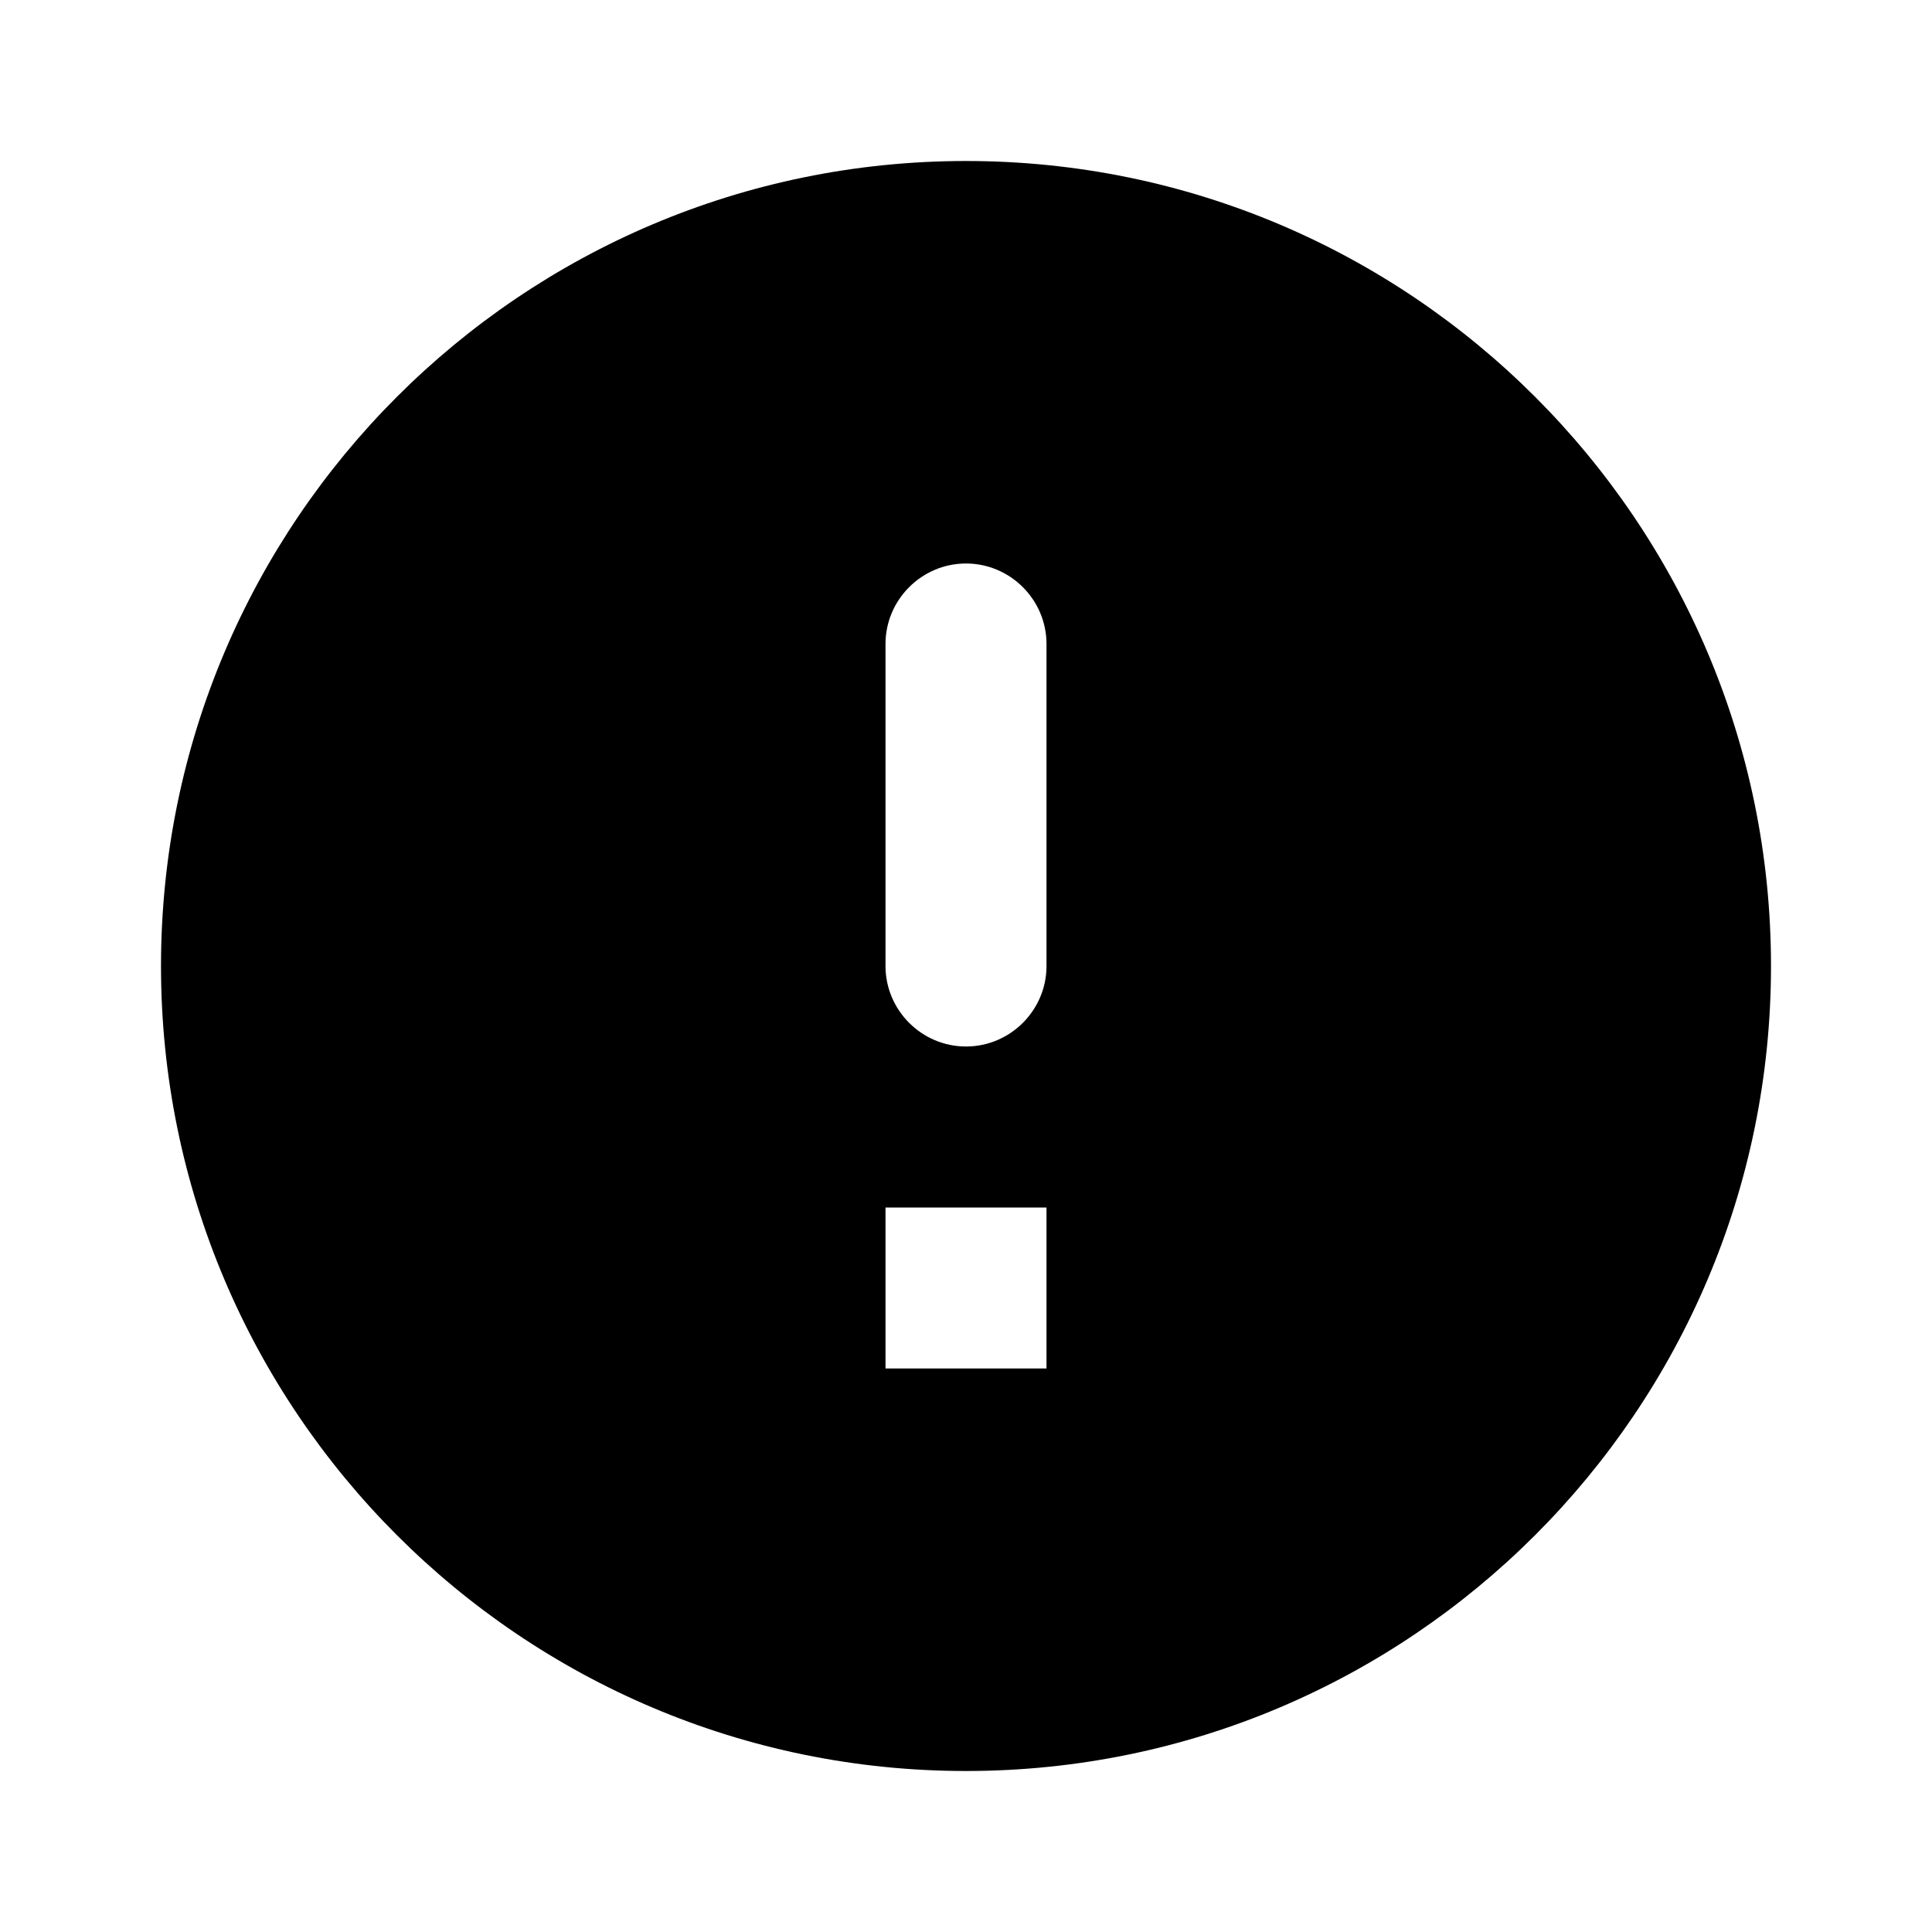
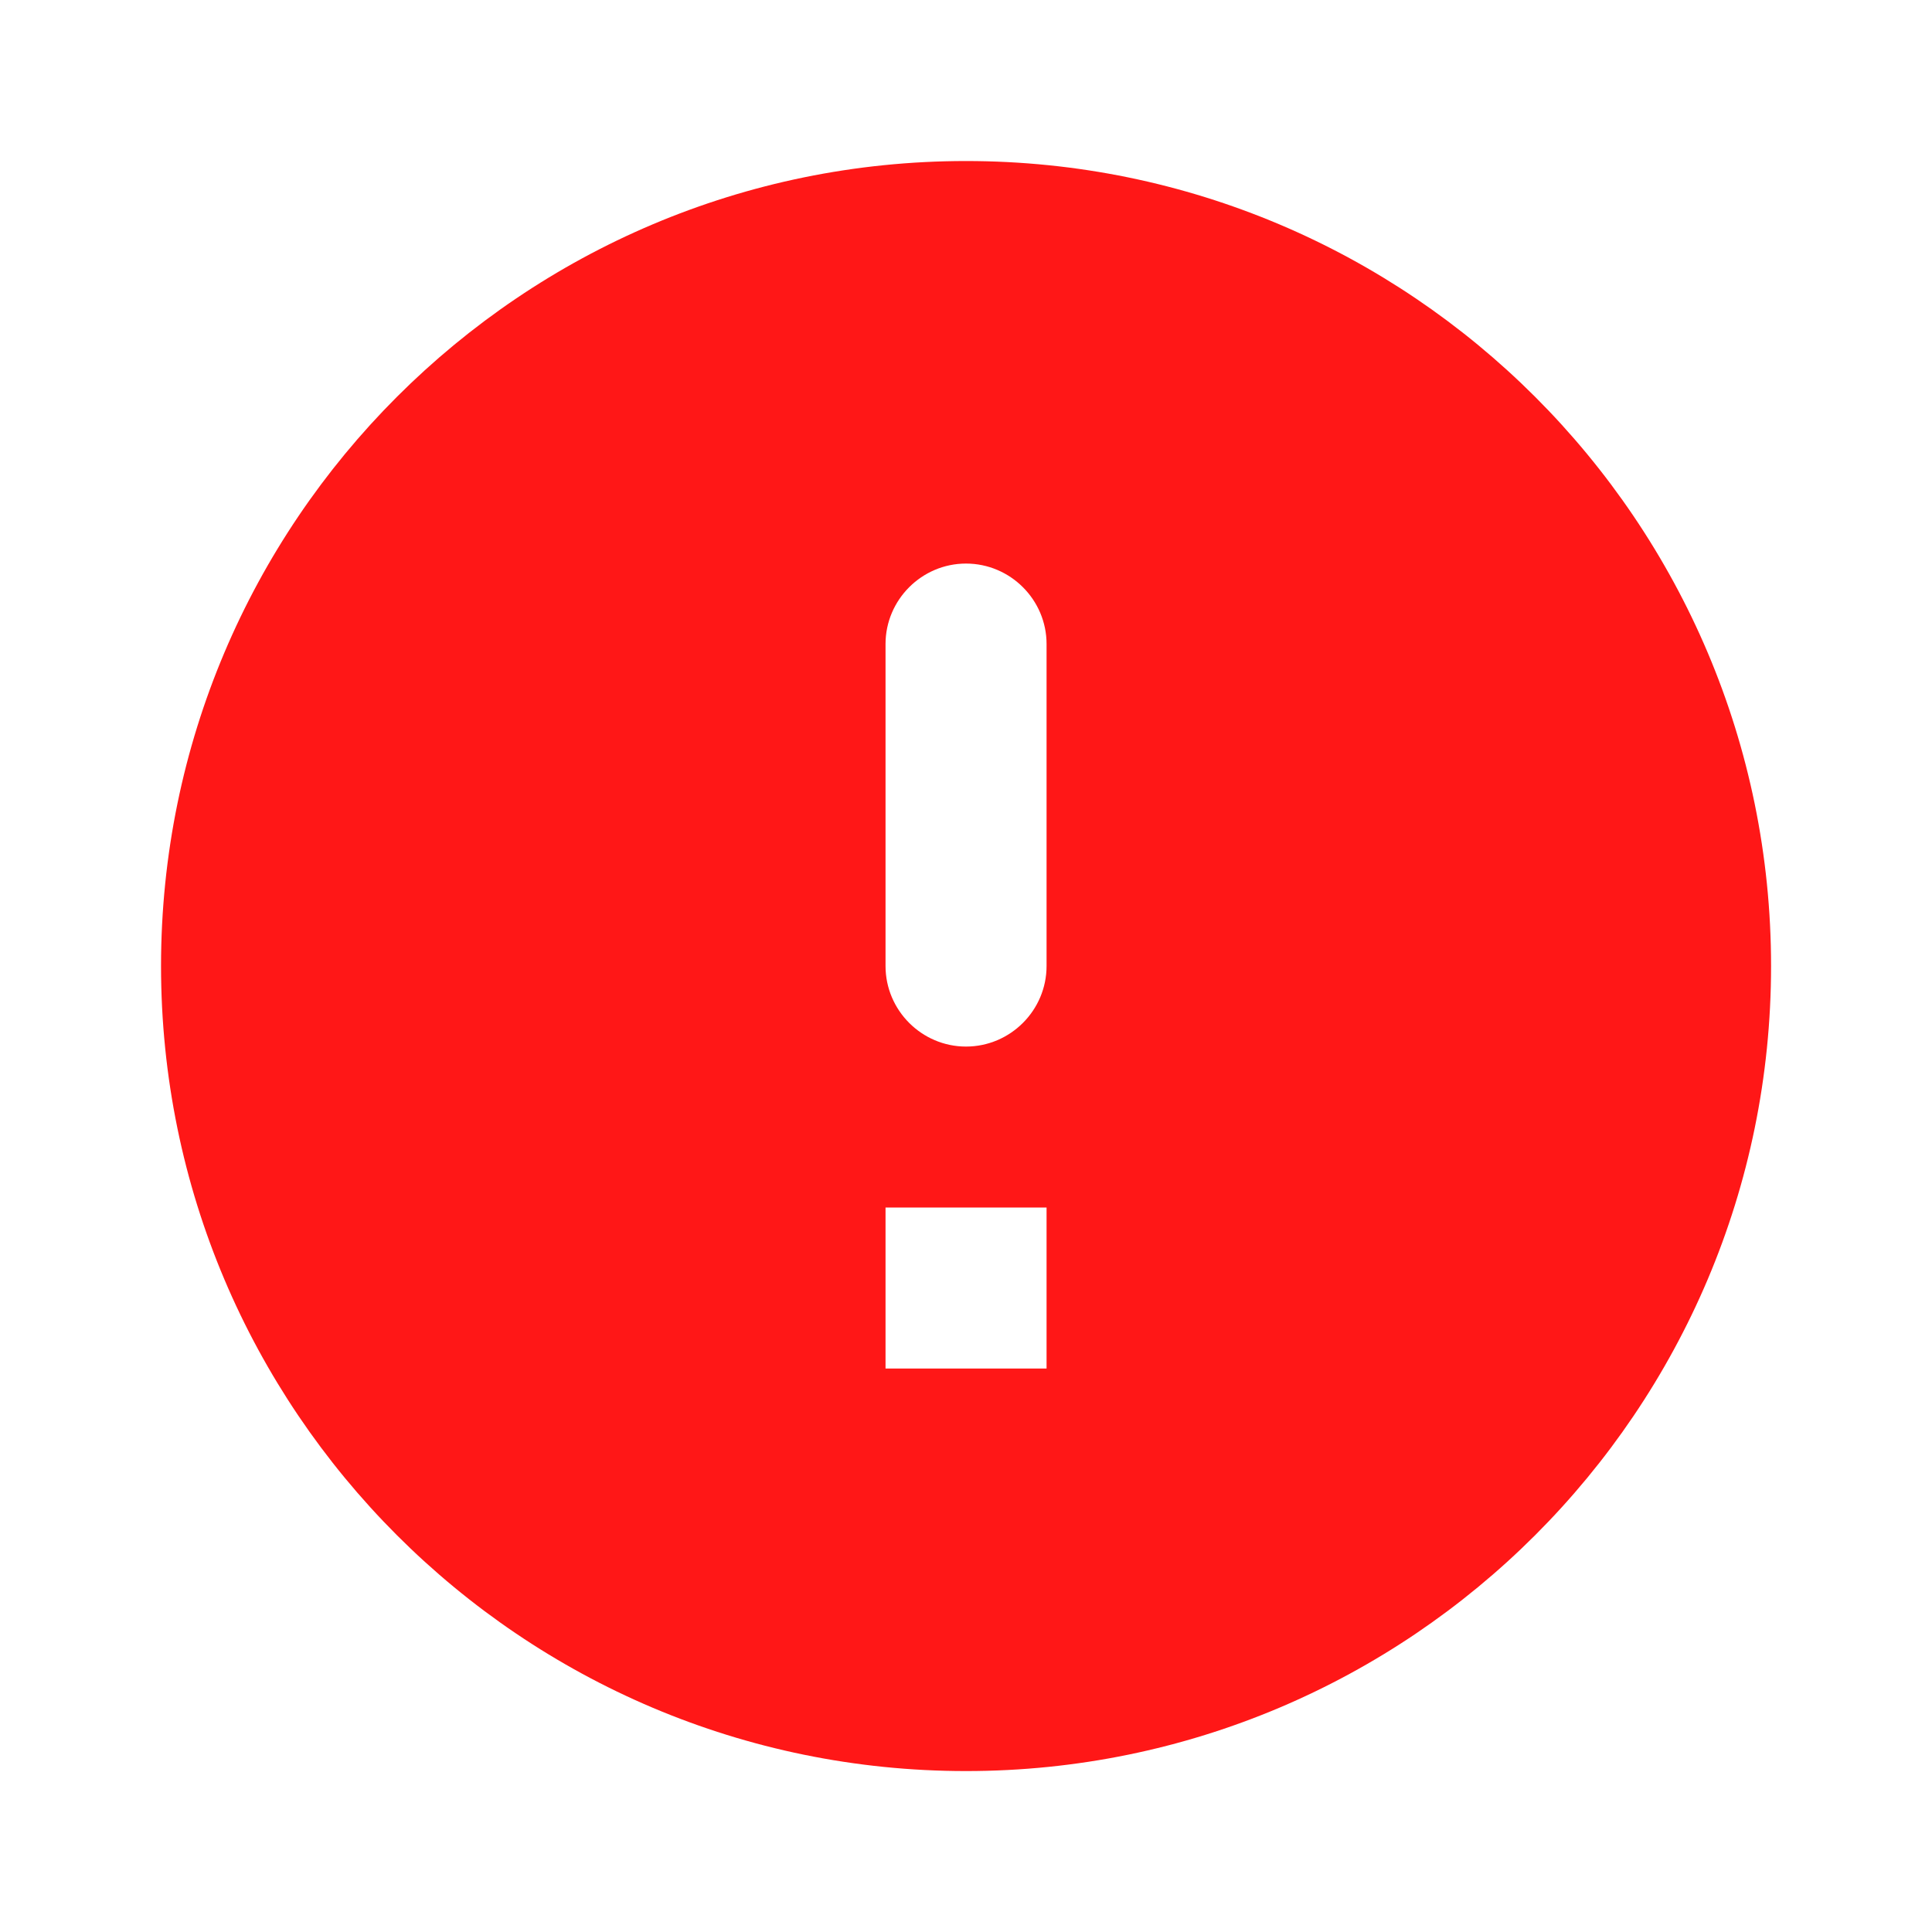
- <svg xmlns="http://www.w3.org/2000/svg" width="24" height="24" viewBox="0 0 24 24">
-   <path d="M12 2C6.48 2 2 6.48 2 12C2 17.52 6.48 22 12 22C17.52 22 22 17.52 22 12C22 6.48 17.52 2 12 2ZM12 13C11.45 13 11 12.55 11 12V8C11 7.45 11.45 7 12 7C12.55 7 13 7.45 13 8V12C13 12.55 12.55 13 12 13ZM13 17H11V15H13V17Z" />
+ <svg xmlns="http://www.w3.org/2000/svg" width="20" height="20" viewBox="0 0 20 20" fill="none">
+   <path d="M10 1.667C5.4 1.667 1.667 5.4 1.667 10C1.667 14.6 5.4 18.334 10 18.334C14.6 18.334 18.334 14.6 18.334 10C18.334 5.4 14.6 1.667 10 1.667ZM10 10.834C9.542 10.834 9.167 10.459 9.167 10V6.667C9.167 6.209 9.542 5.834 10 5.834C10.459 5.834 10.834 6.209 10.834 6.667V10C10.834 10.459 10.459 10.834 10 10.834ZM10.834 14.167H9.167V12.5H10.834V14.167Z" fill="#FF1717" />
</svg>
